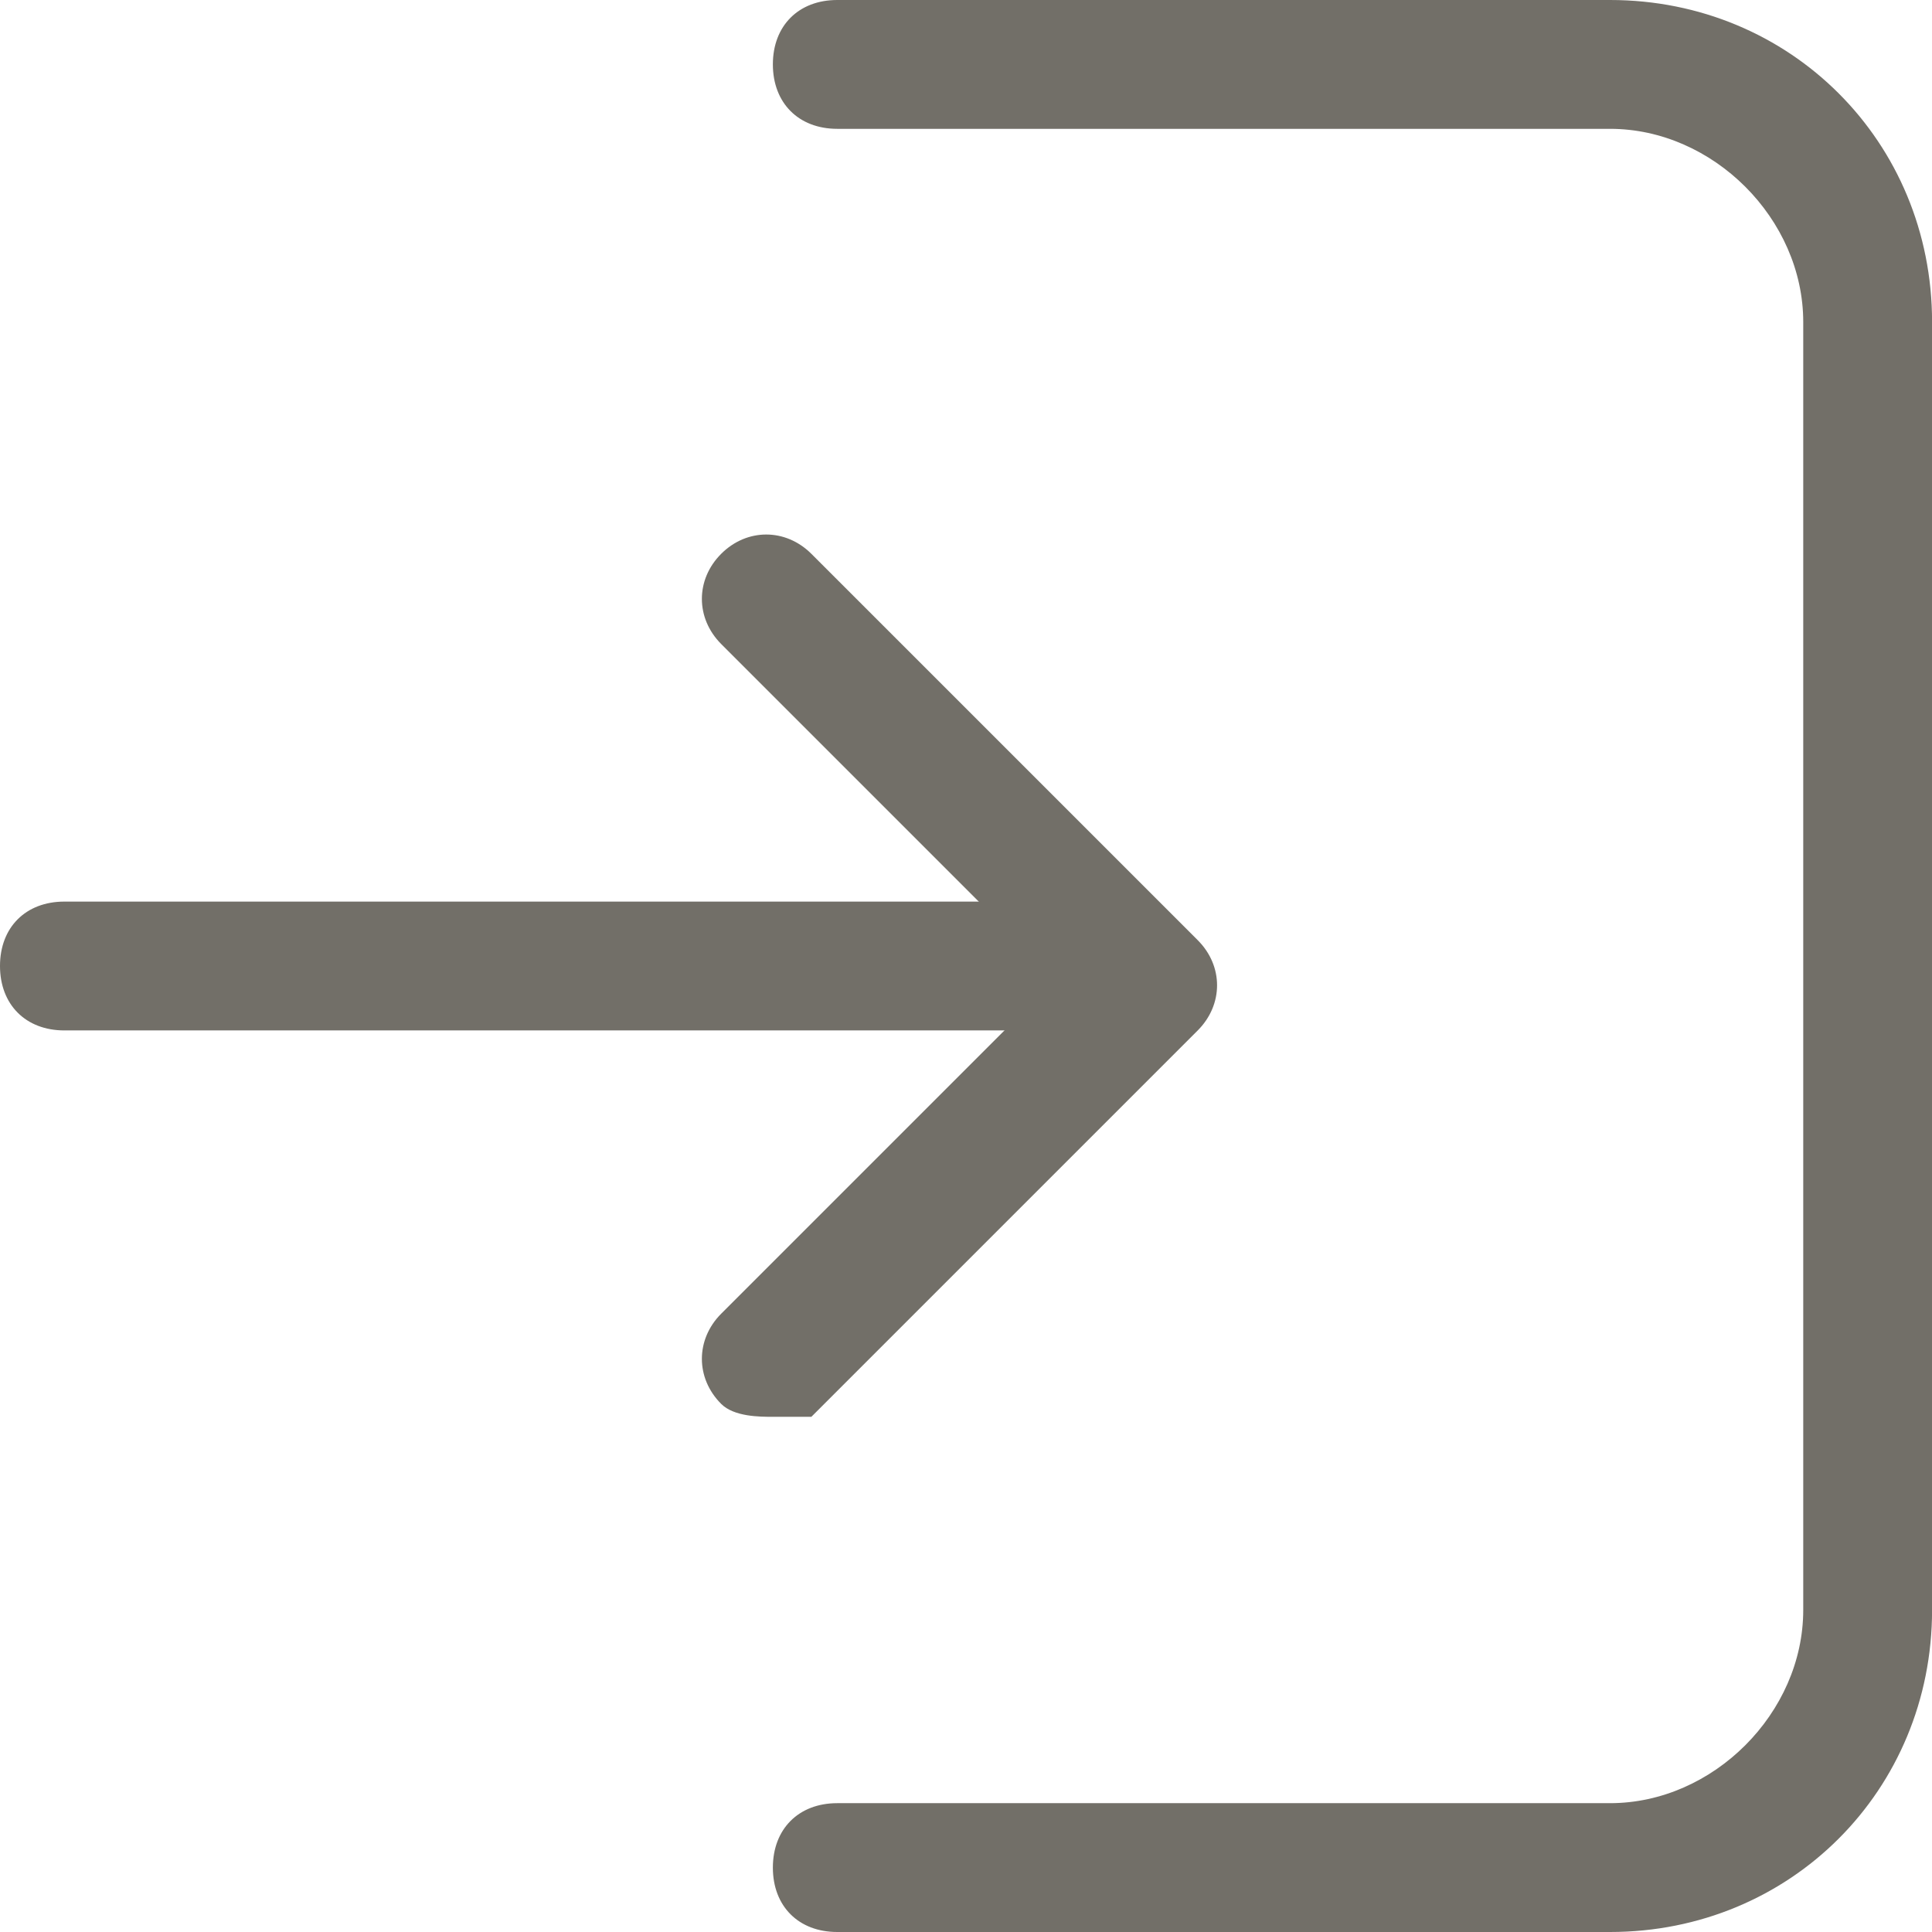
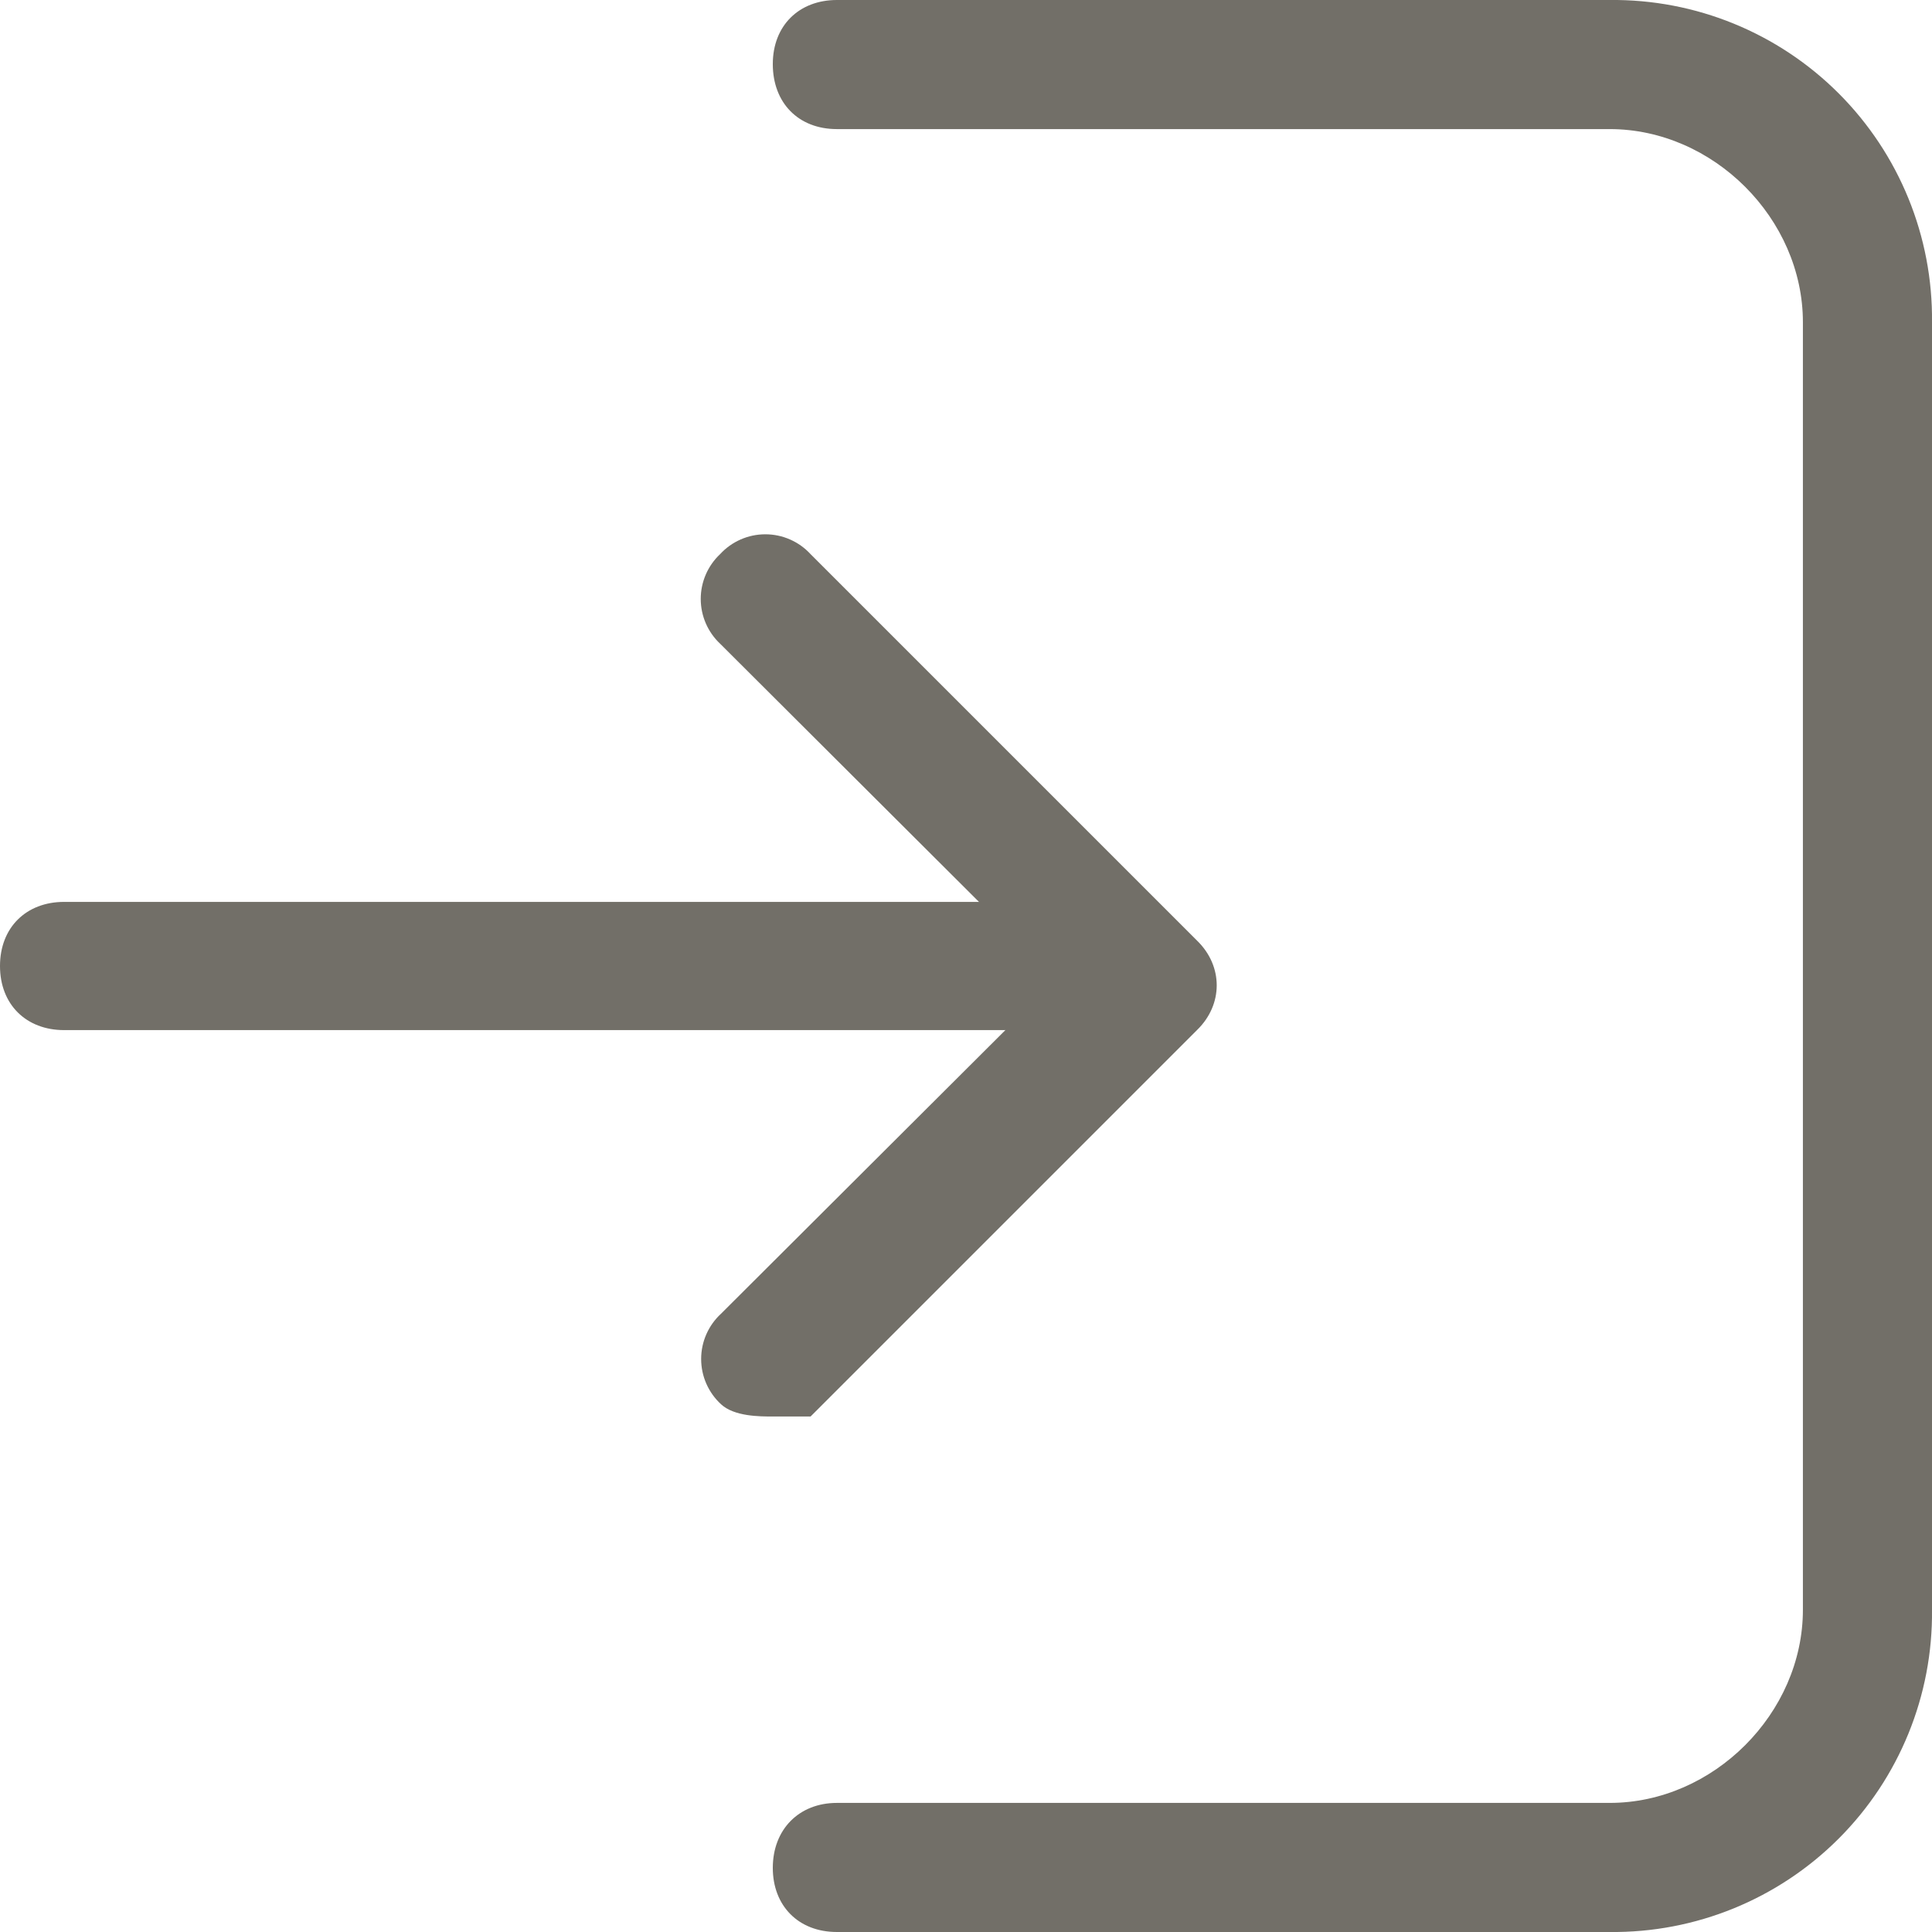
- <svg xmlns="http://www.w3.org/2000/svg" width="22" height="22" viewBox="0 0 22 22" fill="none">
-   <path d="M0.807 10.047C0.66 10.047 0.367 10.047 0.22 9.9C-0.073 9.607 -0.073 9.167 0.22 8.873L4.033 5.06L0.22 1.247C-0.073 0.953 -0.073 0.513 0.22 0.22C0.513 -0.073 0.953 -0.073 1.247 0.22L5.647 4.62C5.94 4.913 5.94 5.353 5.647 5.647L1.247 10.047C1.247 10.047 0.953 10.047 0.807 10.047Z" transform="translate(7.99219 6.08643)" fill="#726F68" />
-   <path d="M12.467 1.467H0.733C0.293 1.467 0 1.173 0 0.733C0 0.293 0.293 0 0.733 0H12.467C12.907 0 13.2 0.293 13.2 0.733C13.2 1.173 12.907 1.467 12.467 1.467Z" transform="translate(0 10.2666)" fill="#726F68" />
-   <path d="M9.533 22H0.733C0.293 22 0 21.707 0 21.267C0 20.827 0.293 20.533 0.733 20.533H9.533C10.707 20.533 11.733 19.507 11.733 18.333V3.667C11.733 2.493 10.707 1.467 9.533 1.467H0.733C0.293 1.467 0 1.173 0 0.733C0 0.293 0.293 0 0.733 0H9.533C11.587 0 13.2 1.613 13.2 3.667V18.333C13.2 20.387 11.587 22 9.533 22Z" transform="translate(8.80078)" fill="#726F68" />
+ <svg xmlns="http://www.w3.org/2000/svg" width="22" height="22" fill="none">
+   <path d="M8.8 16.13c-.15 0-.44 0-.59-.14a.7.7 0 0 1 0-1.03l3.82-3.81L8.2 7.33a.7.7 0 0 1 0-1.02.7.7 0 0 1 1.03 0l4.4 4.4c.3.29.3.73 0 1.02l-4.4 4.4H8.8z" fill="#726F68" />
+   <path d="M12.47 11.73H.73C.3 11.73 0 11.44 0 11s.3-.73.73-.73h11.74c.44 0 .73.29.73.73s-.3.73-.73.73z" fill="#726F68" />
+   <path d="M18.33 22h-8.8c-.44 0-.73-.3-.73-.73 0-.44.3-.74.73-.74h8.8c1.18 0 2.2-1.02 2.2-2.2V3.67c0-1.18-1.02-2.2-2.2-2.2h-8.8c-.44 0-.73-.3-.73-.74S9.1 0 9.53 0h8.8A3.63 3.63 0 0 1 22 3.67v14.66A3.63 3.63 0 0 1 18.33 22z" fill="#726F68" />
</svg>
